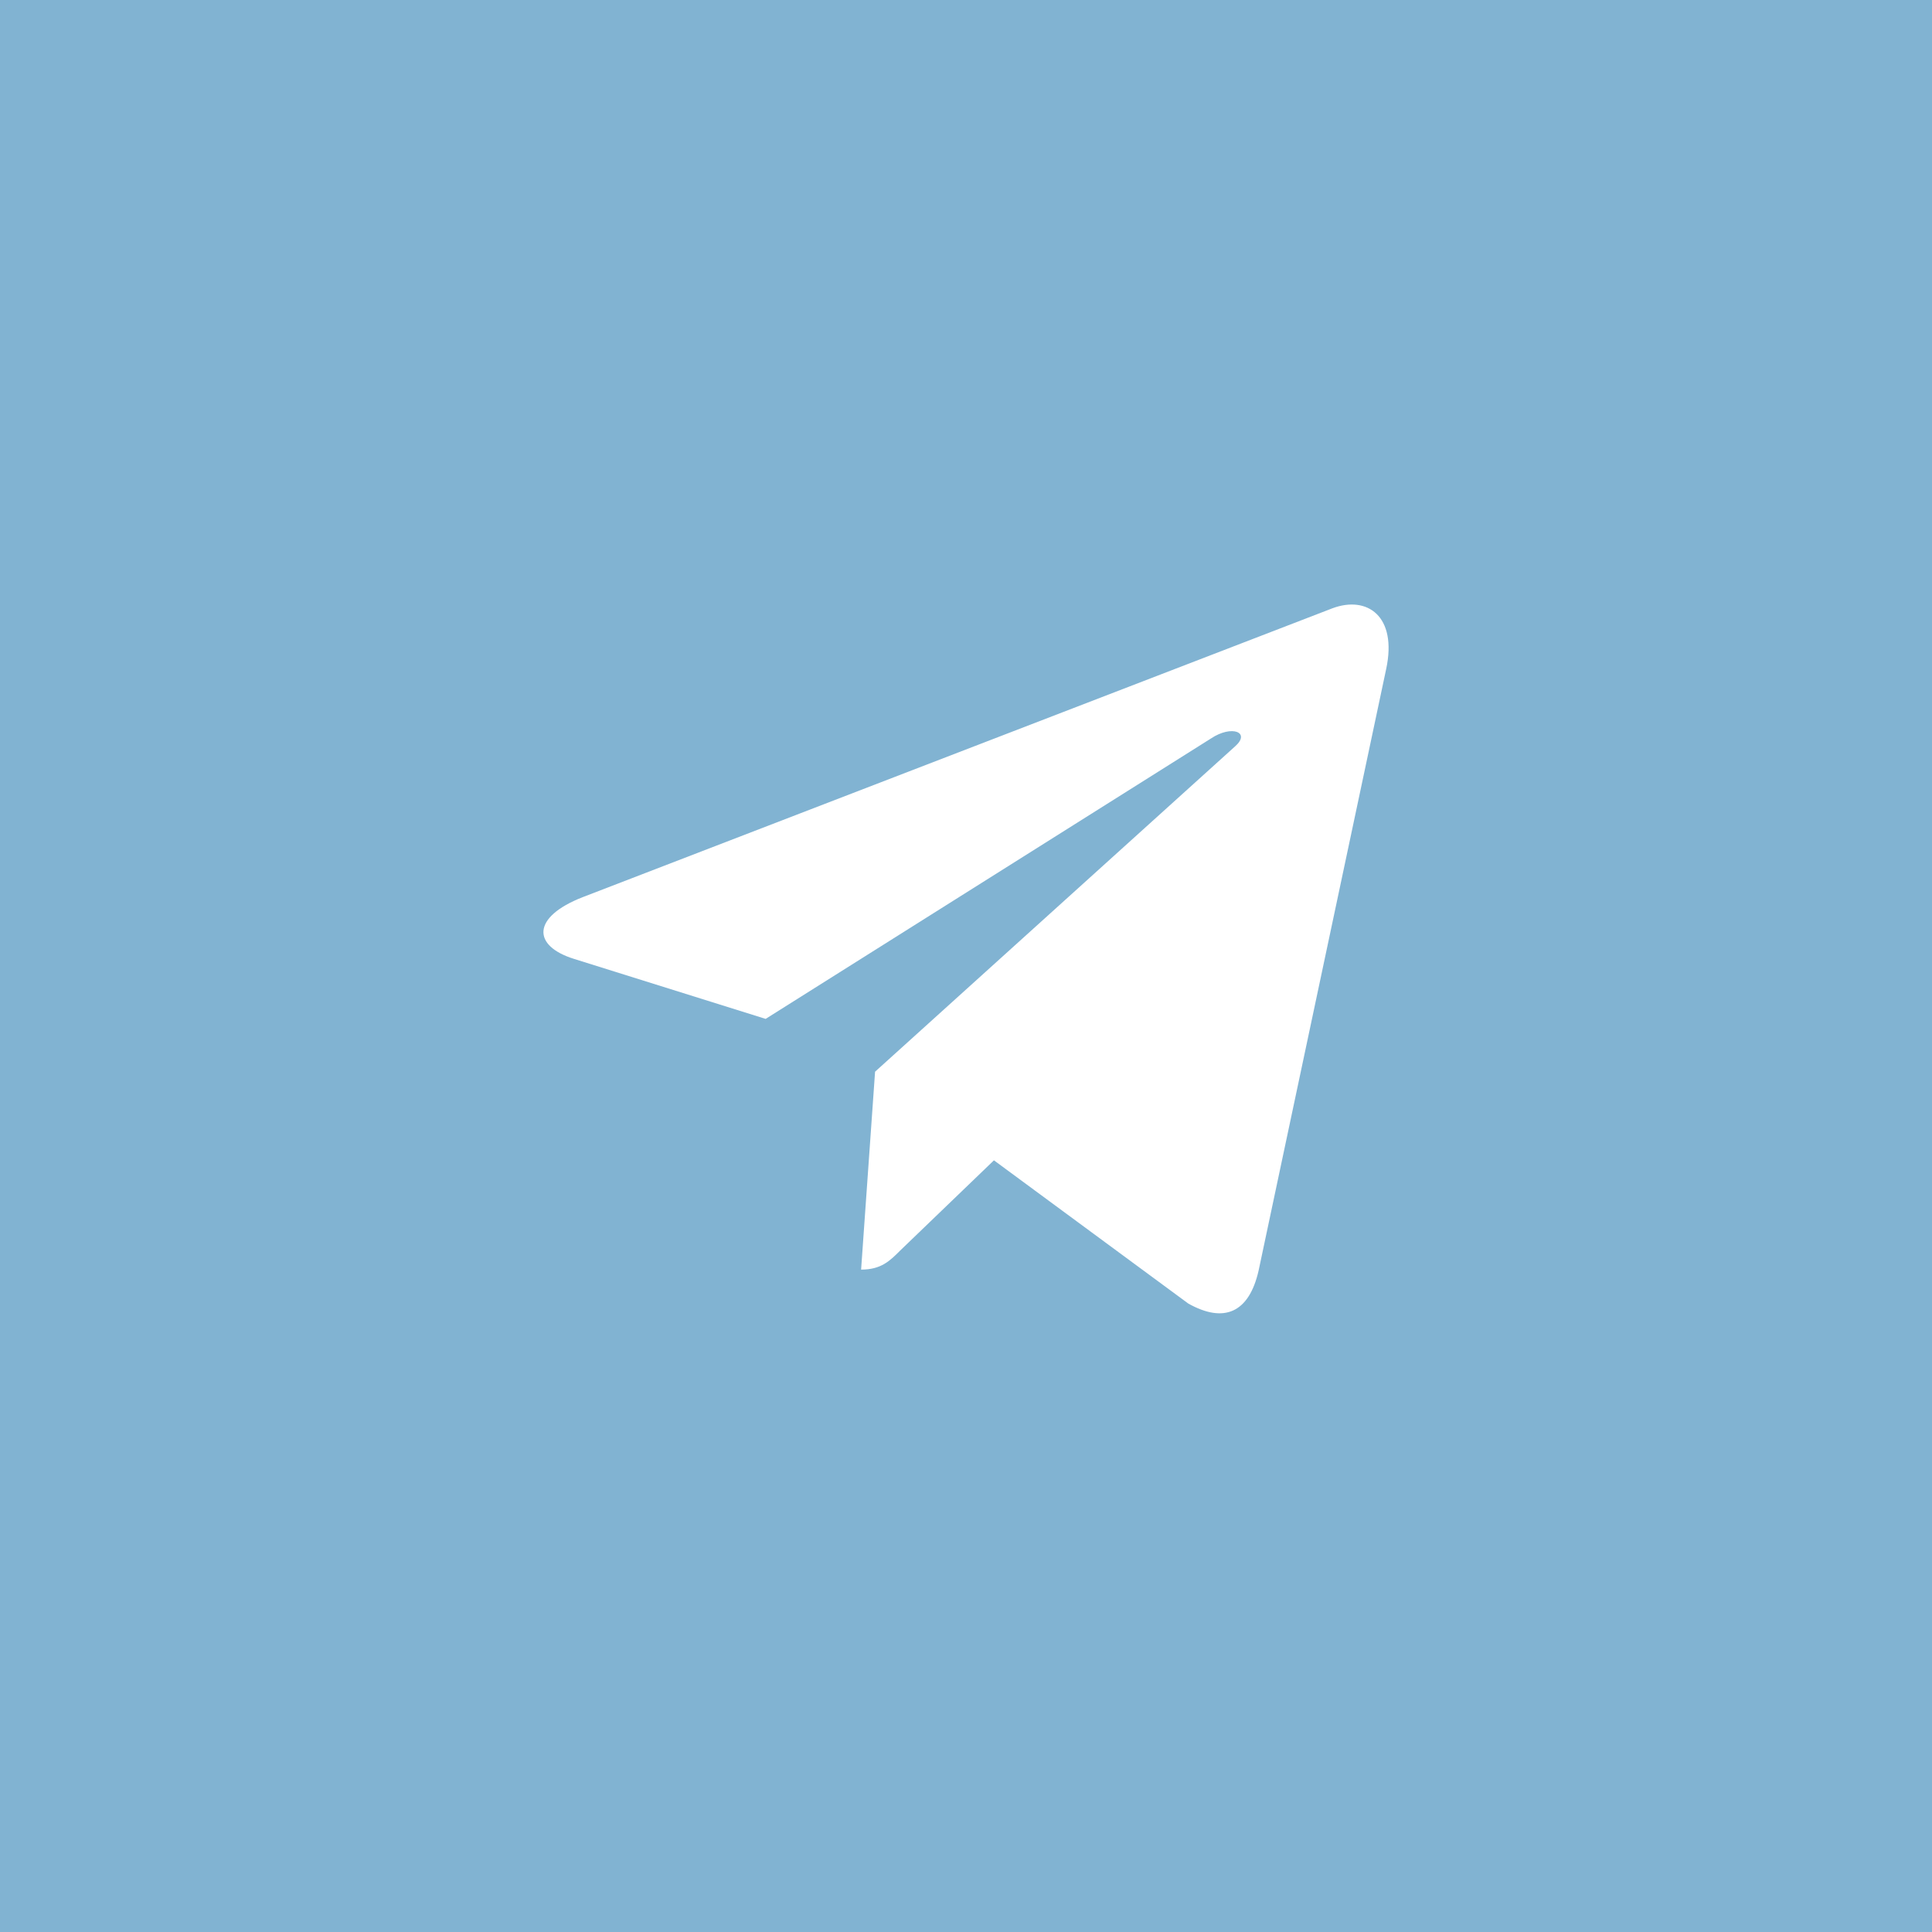
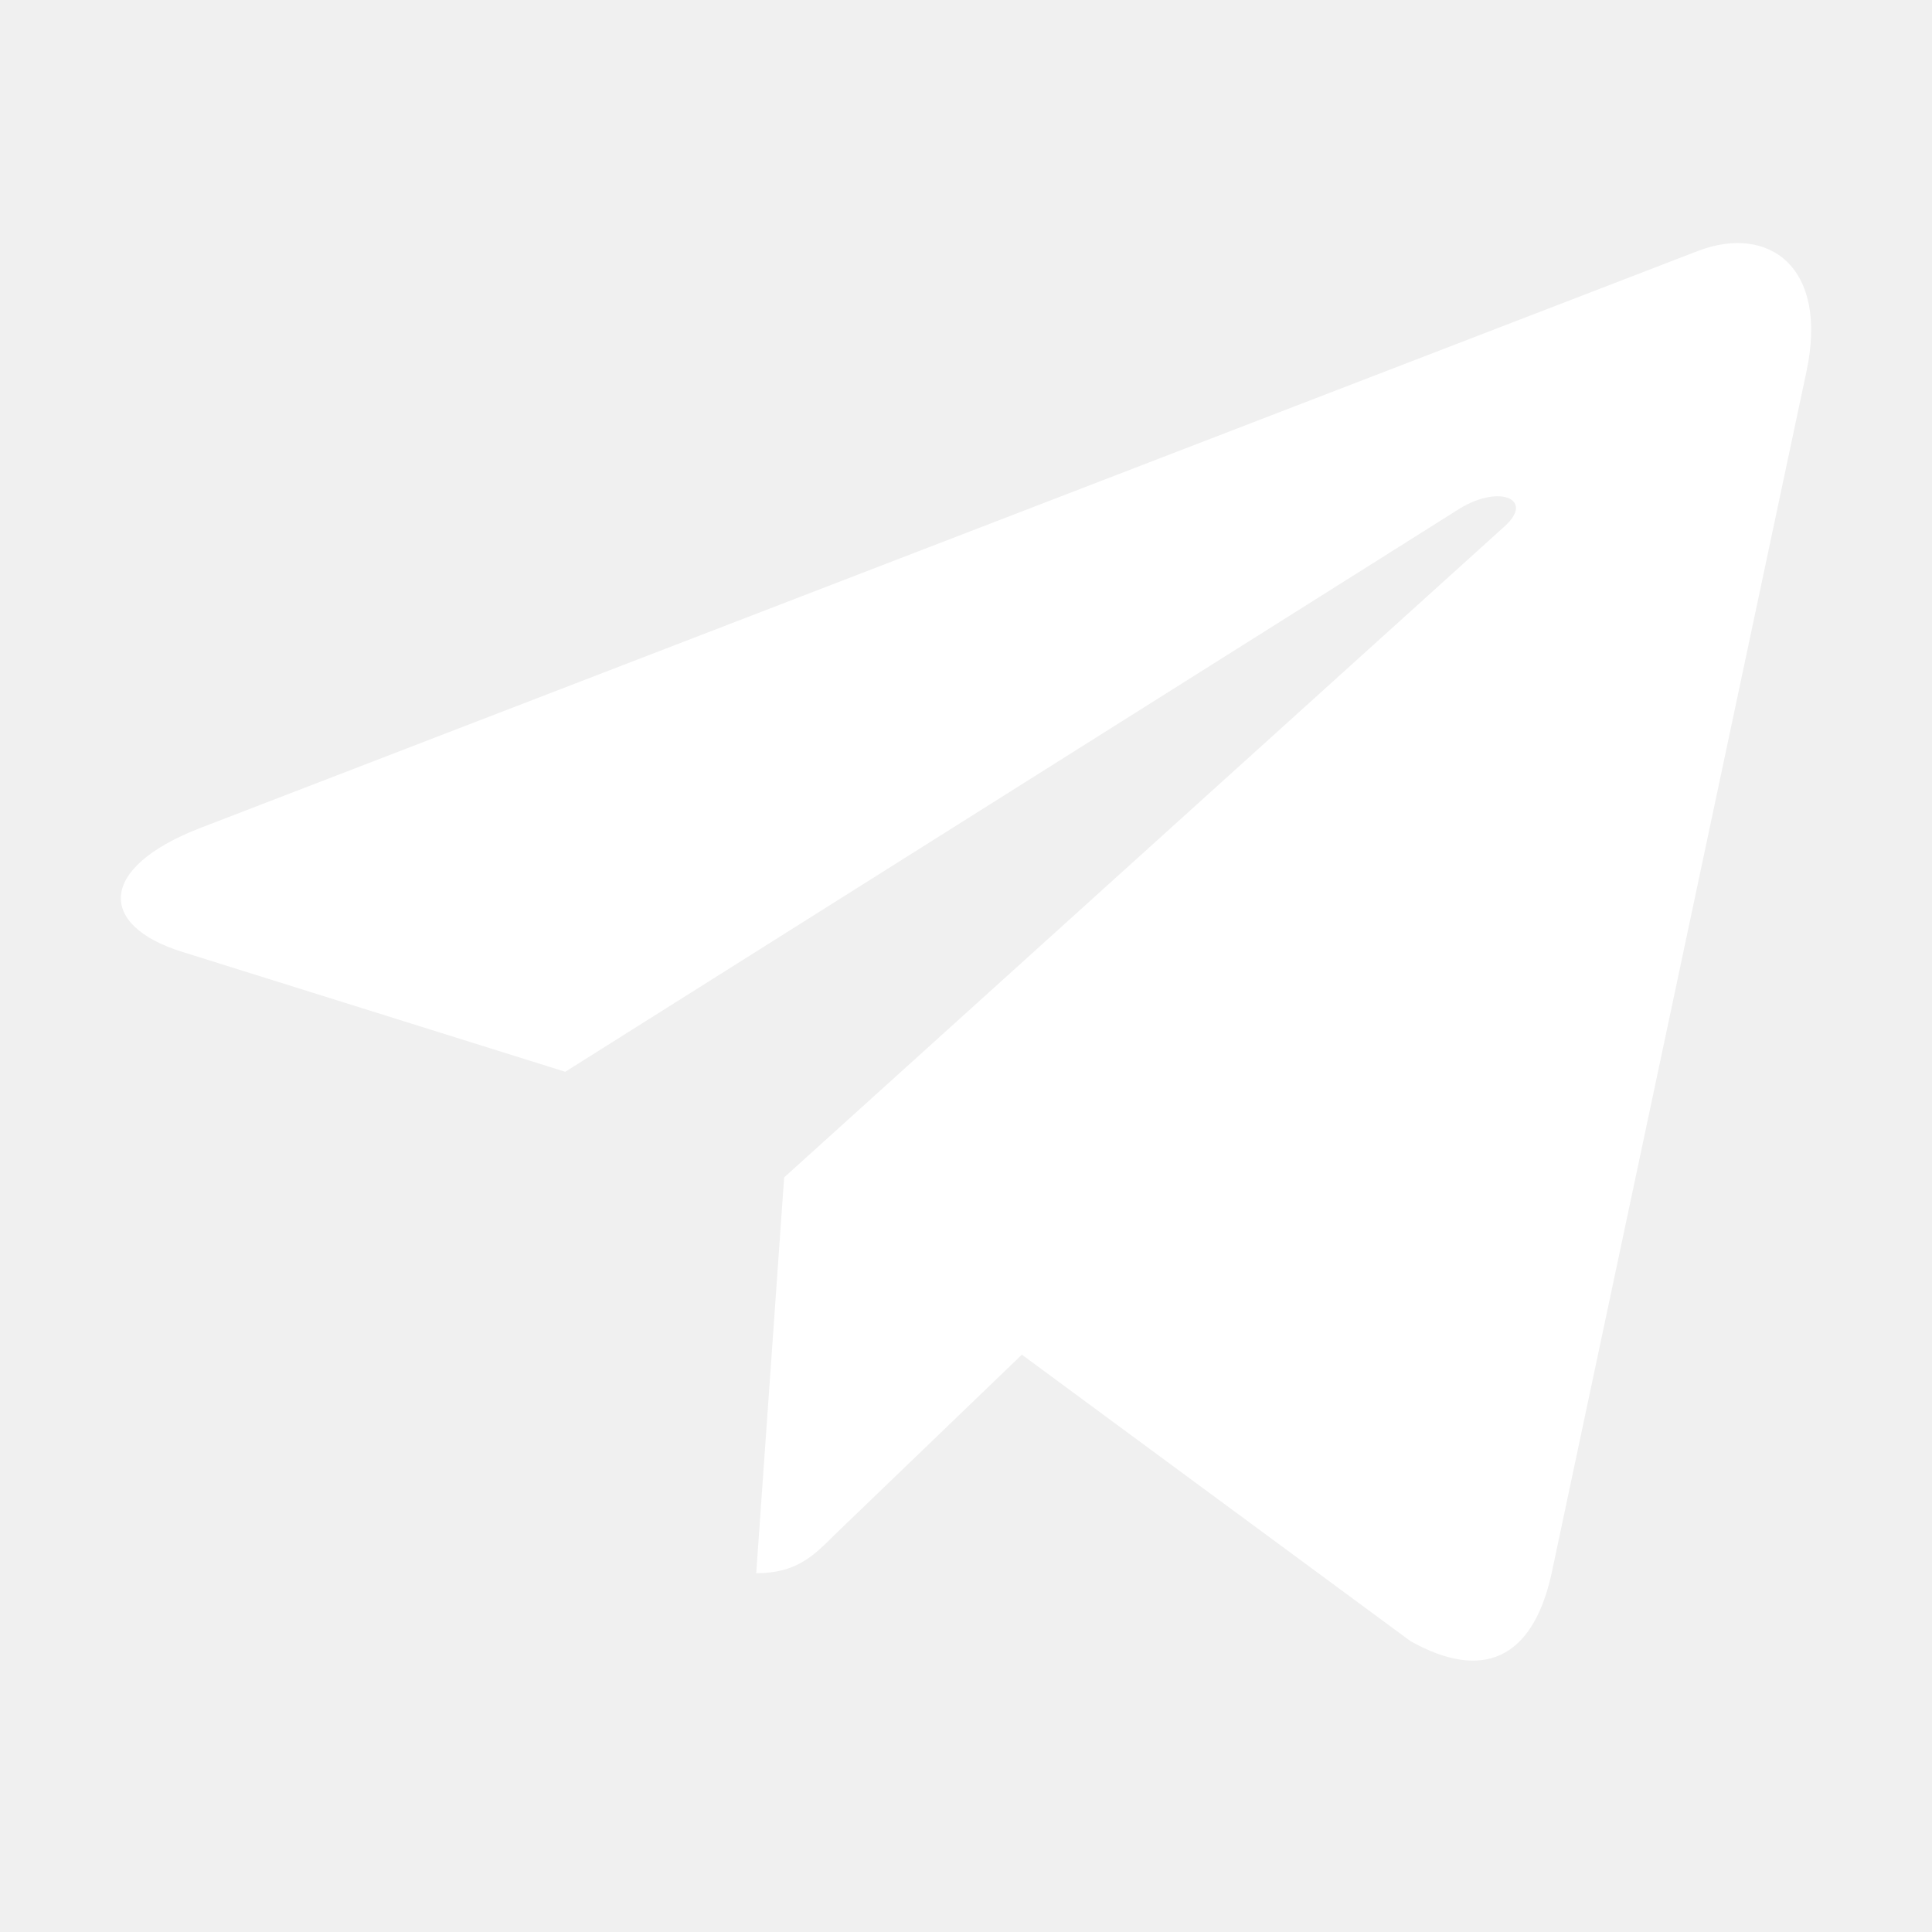
- <svg xmlns="http://www.w3.org/2000/svg" width="48" height="48" viewBox="0 0 48 48" fill="none">
-   <rect width="48" height="48" fill="#81B3D2" />
-   <path d="M34.439 16.622L31.27 31.566C31.031 32.62 30.408 32.883 29.522 32.386L24.694 28.828L22.364 31.07C22.106 31.328 21.891 31.543 21.394 31.543L21.741 26.626L30.689 18.54C31.078 18.194 30.605 18.001 30.085 18.348L19.022 25.314L14.26 23.823C13.224 23.5 13.205 22.787 14.476 22.29L33.103 15.113C33.966 14.79 34.721 15.305 34.439 16.623V16.622Z" fill="white" />
+ <svg xmlns="http://www.w3.org/2000/svg" viewBox="0 0 24 24" fill="none">
+   <path d="M22.439 4.622L19.27 19.566C19.031 20.62 18.408 20.883 17.522 20.387L12.694 16.828L10.364 19.07C10.106 19.328 9.891 19.543 9.394 19.543L9.741 14.626L18.689 6.54C19.078 6.194 18.605 6.001 18.085 6.348L7.022 13.314L2.26 11.823C1.224 11.5 1.205 10.787 2.476 10.29L21.104 3.113C21.966 2.79 22.721 3.305 22.439 4.623V4.622Z" fill="white" />
</svg>
